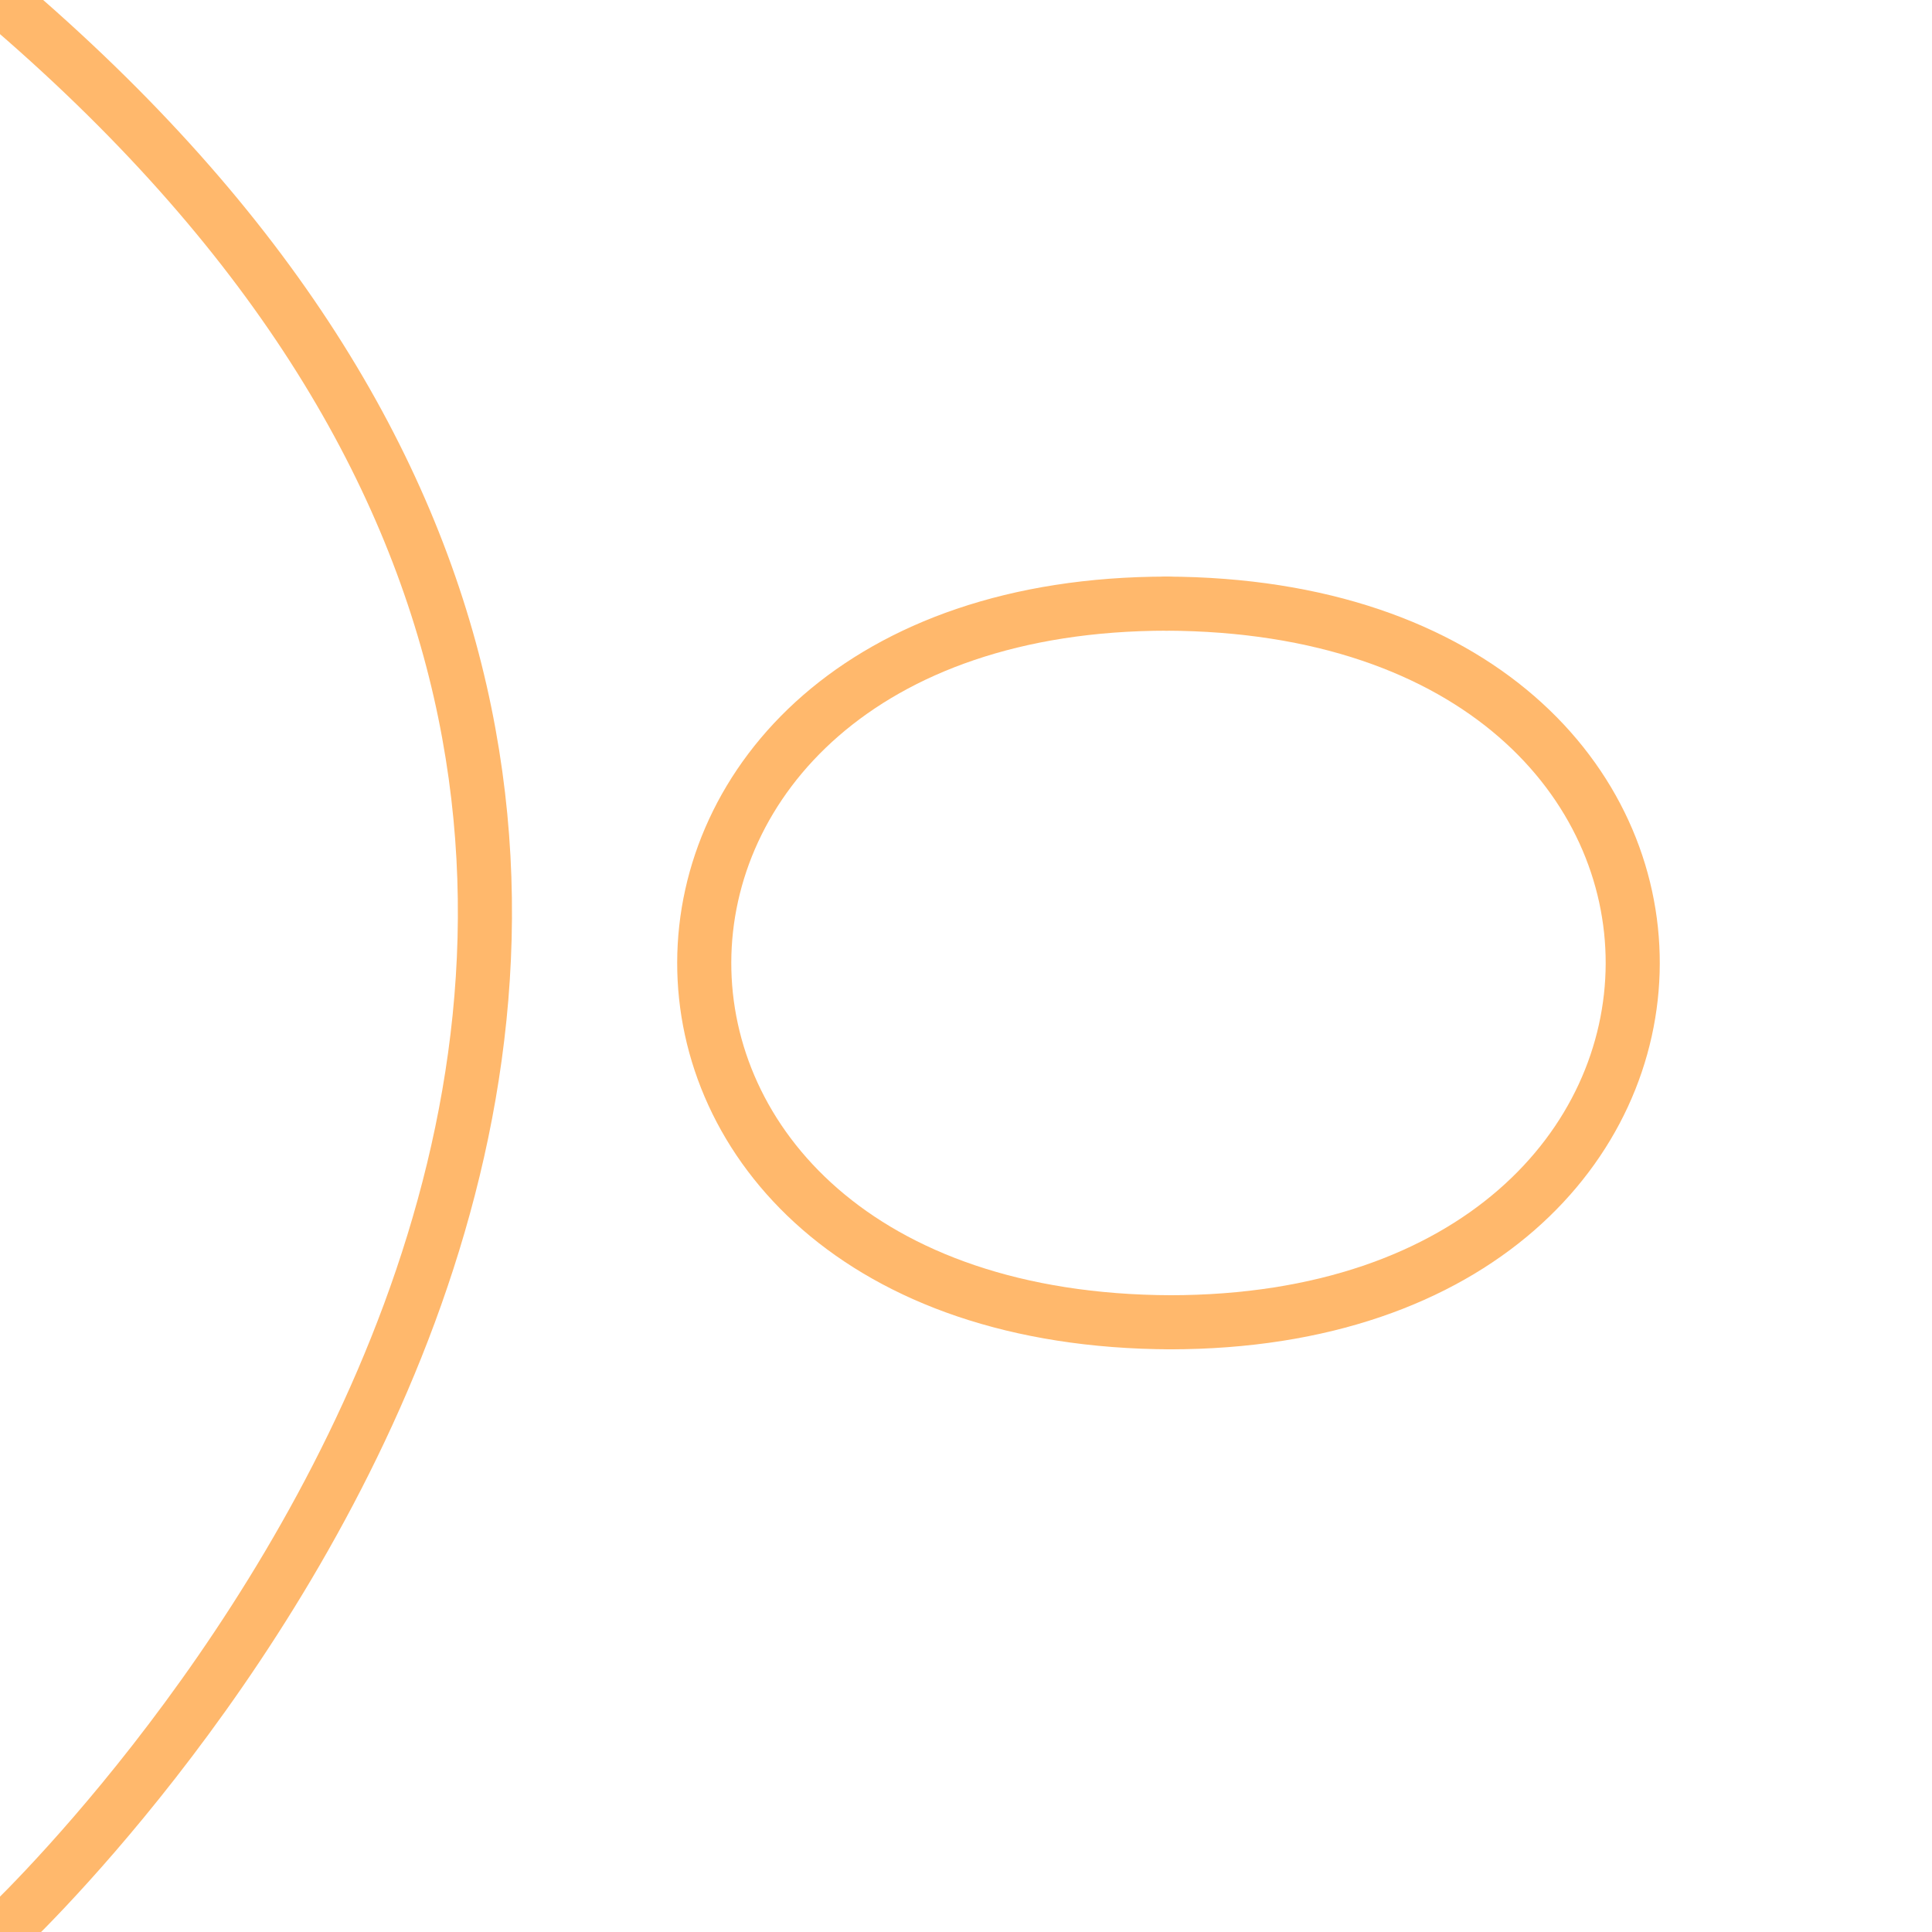
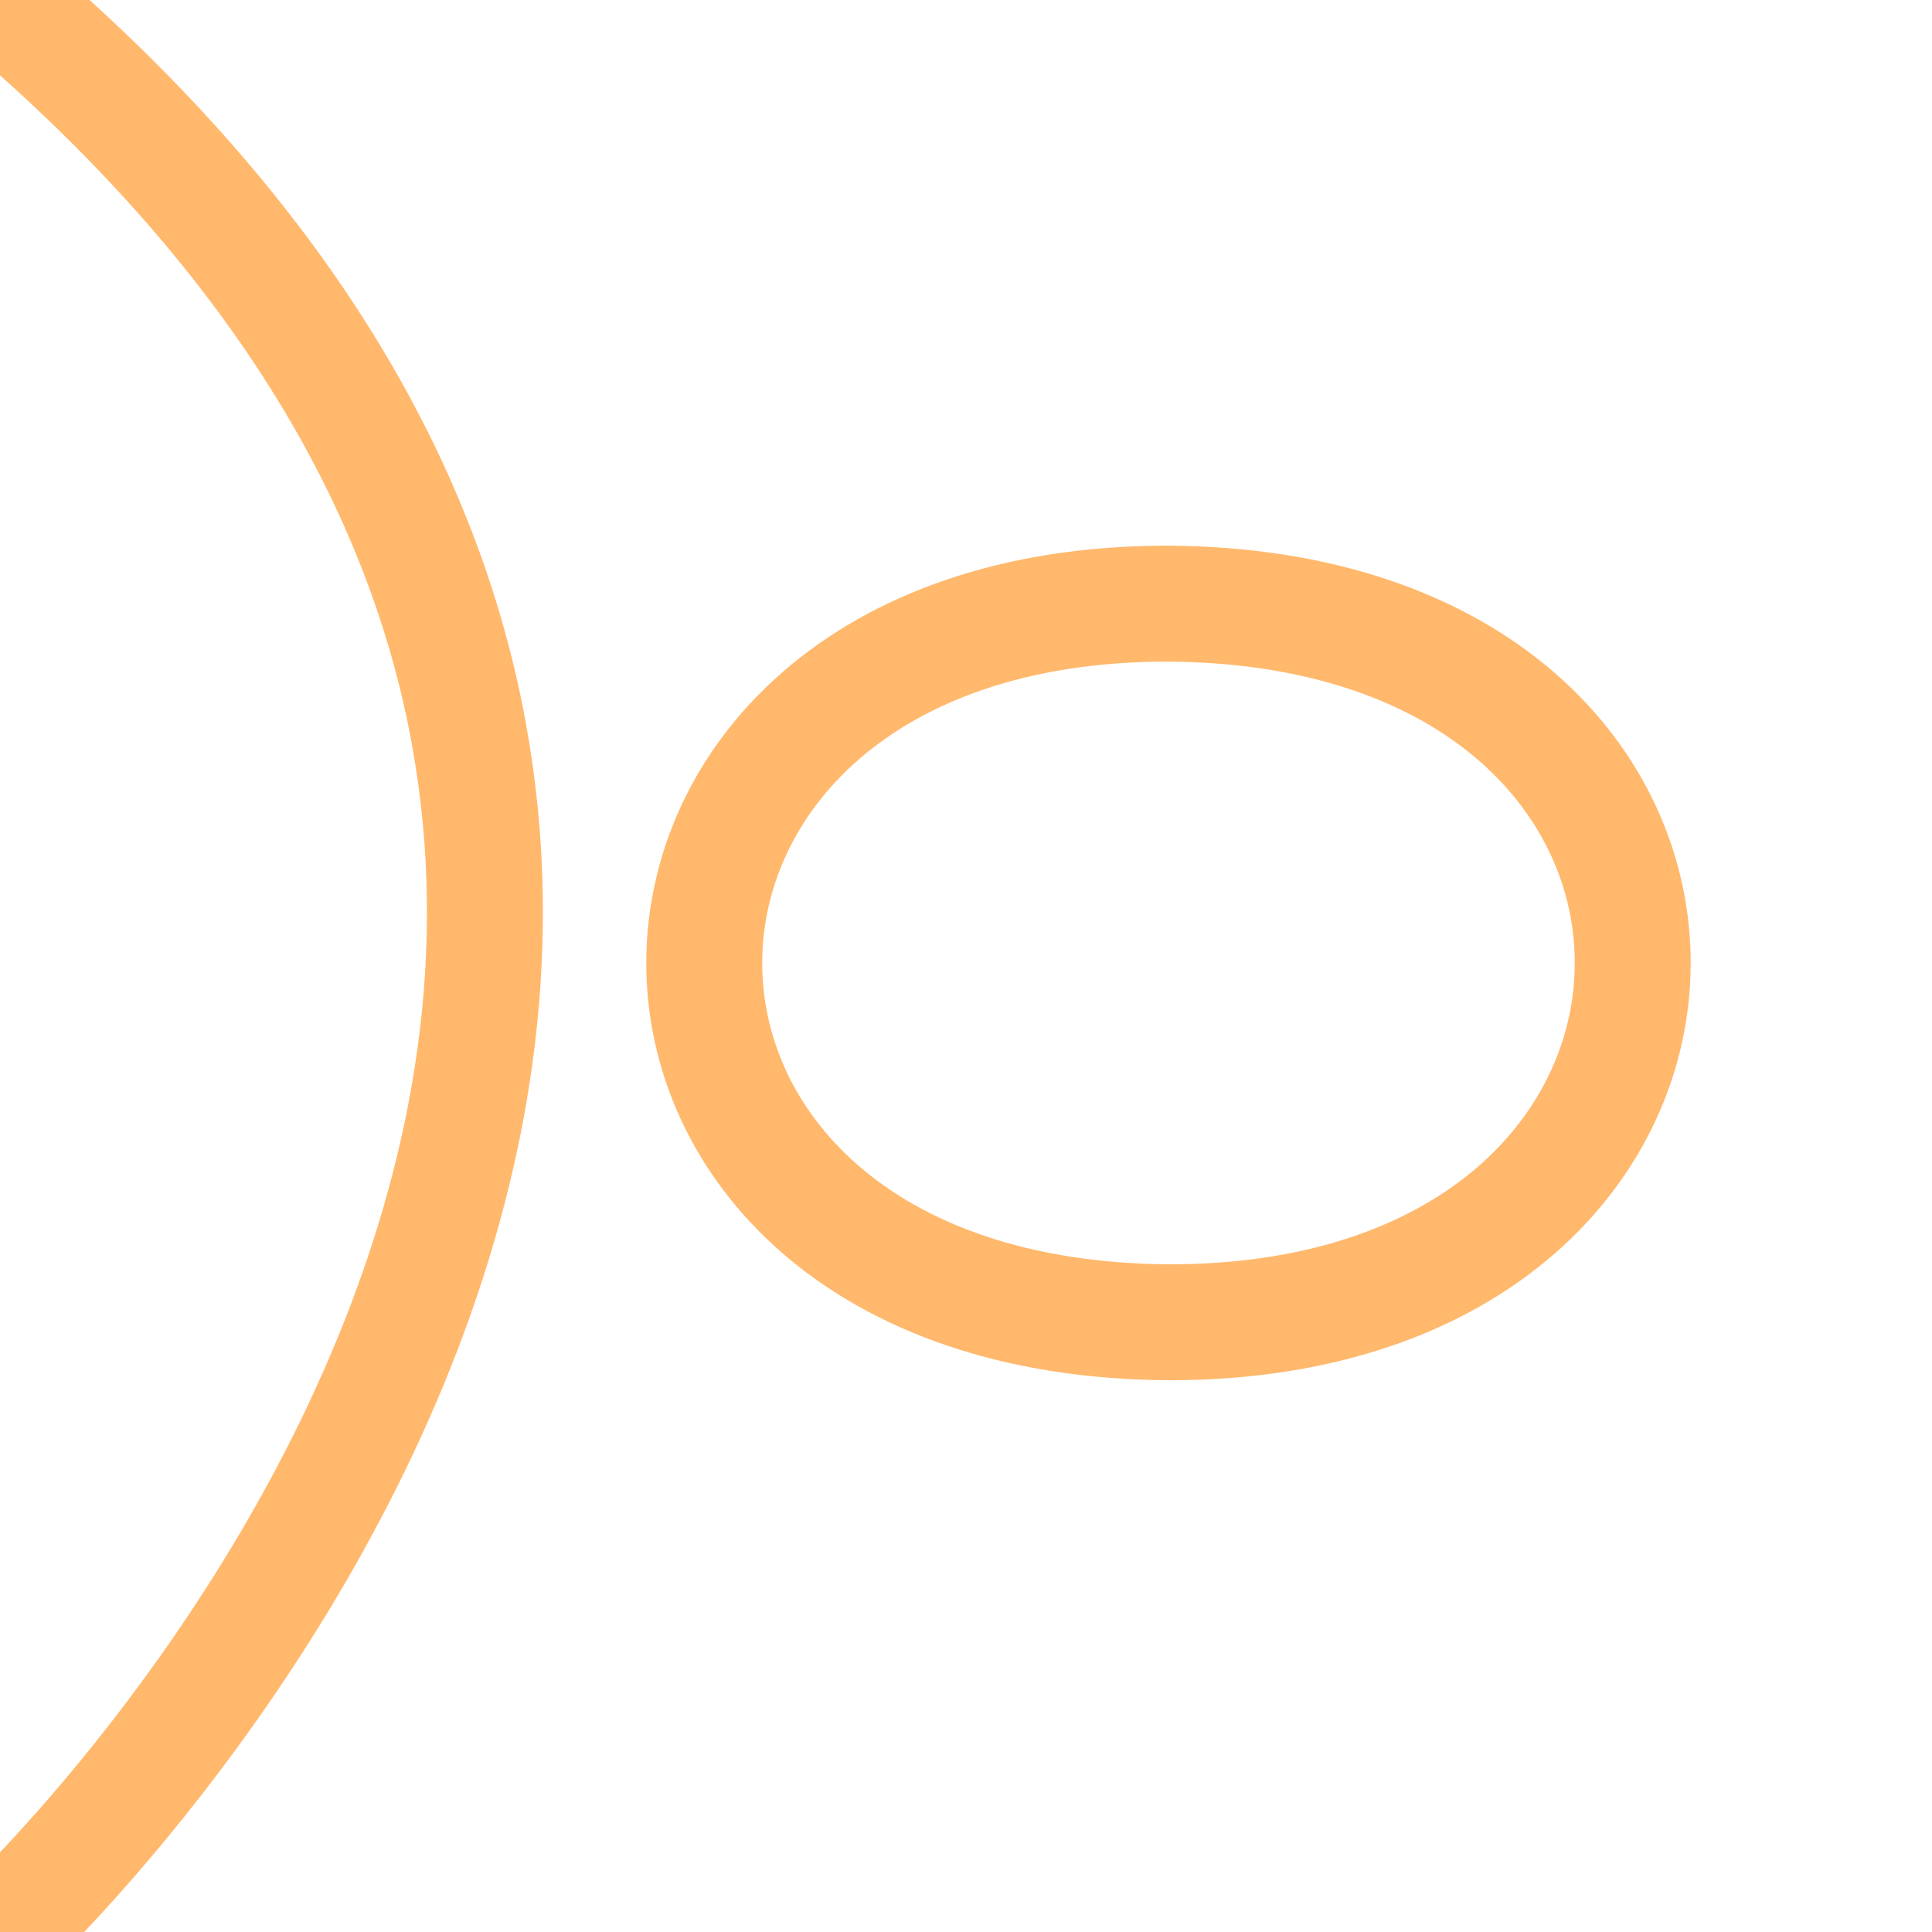
<svg xmlns="http://www.w3.org/2000/svg" xmlns:ns1="http://vectornator.io" height="100%" stroke-miterlimit="10" style="fill-rule:nonzero;clip-rule:evenodd;stroke-linecap:round;stroke-linejoin:round;" version="1.1" viewBox="0 0 500 500" width="100%" xml:space="preserve">
  <defs />
  <clipPath id="ArtboardFrame">
    <rect height="500" width="500" x="0" y="0" />
  </clipPath>
  <g clip-path="url(#ArtboardFrame)" id="Layer-1" ns1:layerName="Layer 1">
-     <path d="M-0.078-0.467C282.282 239.189 0.254 500.393 0.254 500.393" fill="none" opacity="1" stroke="#ffb86c" stroke-linecap="round" stroke-linejoin="round" stroke-width="14" />
-     <path d="M302.69 342.204C461.684 342.204 463.647 156.711 301.708 156.221" fill="none" opacity="1" stroke="#ffb86c" stroke-linecap="round" stroke-linejoin="round" stroke-width="14" />
-     <path d="M302.116 156.221C143.121 156.221 141.159 341.714 303.097 342.204" fill="none" opacity="1" stroke="#ffb86c" stroke-linecap="round" stroke-linejoin="round" stroke-width="14" />
+     <path d="M-0.078-0.467C282.282 239.189 0.254 500.393 0.254 500.393" fill="none" opacity="1" stroke="#ffb86c" stroke-linecap="round" stroke-linejoin="round" stroke-width="30" />
+     <path d="M302.69 342.204C461.684 342.204 463.647 156.711 301.708 156.221" fill="none" opacity="1" stroke="#ffb86c" stroke-linecap="round" stroke-linejoin="round" stroke-width="30" />
+     <path d="M302.116 156.221C143.121 156.221 141.159 341.714 303.097 342.204" fill="none" opacity="1" stroke="#ffb86c" stroke-linecap="round" stroke-linejoin="round" stroke-width="30" />
  </g>
  <g id="Layer-2" ns1:layerName="Layer 2" />
</svg>
